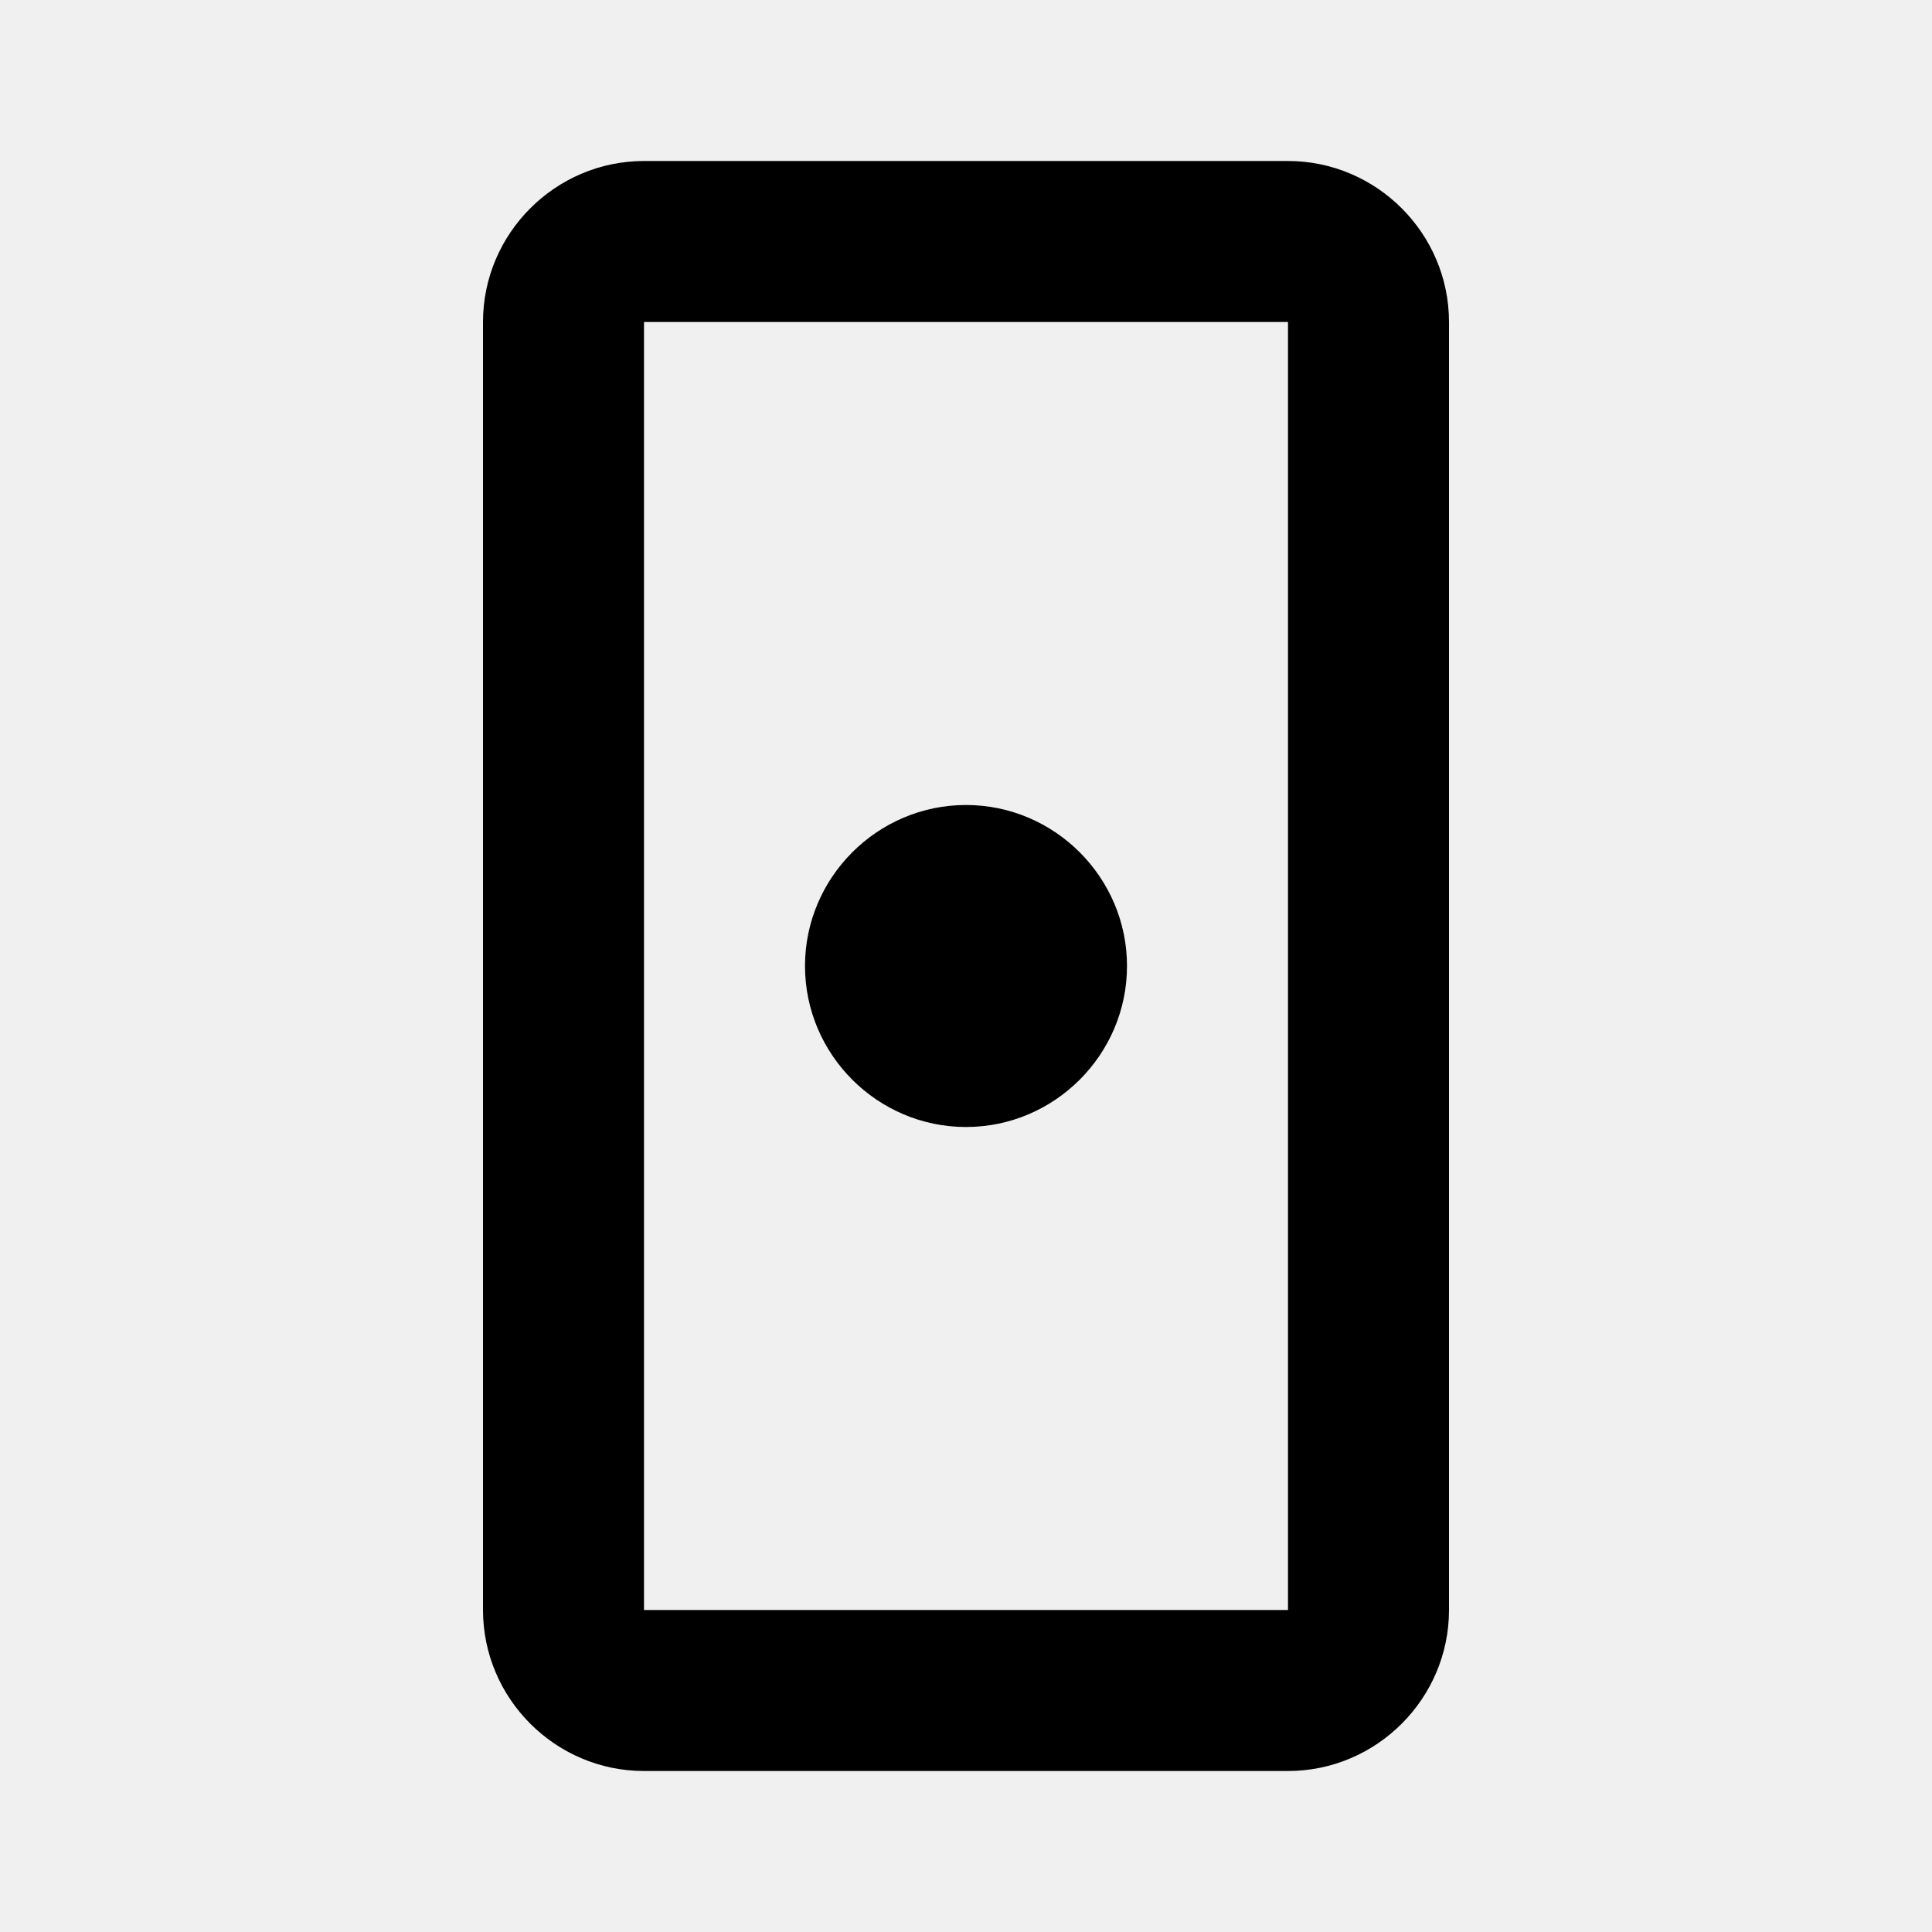
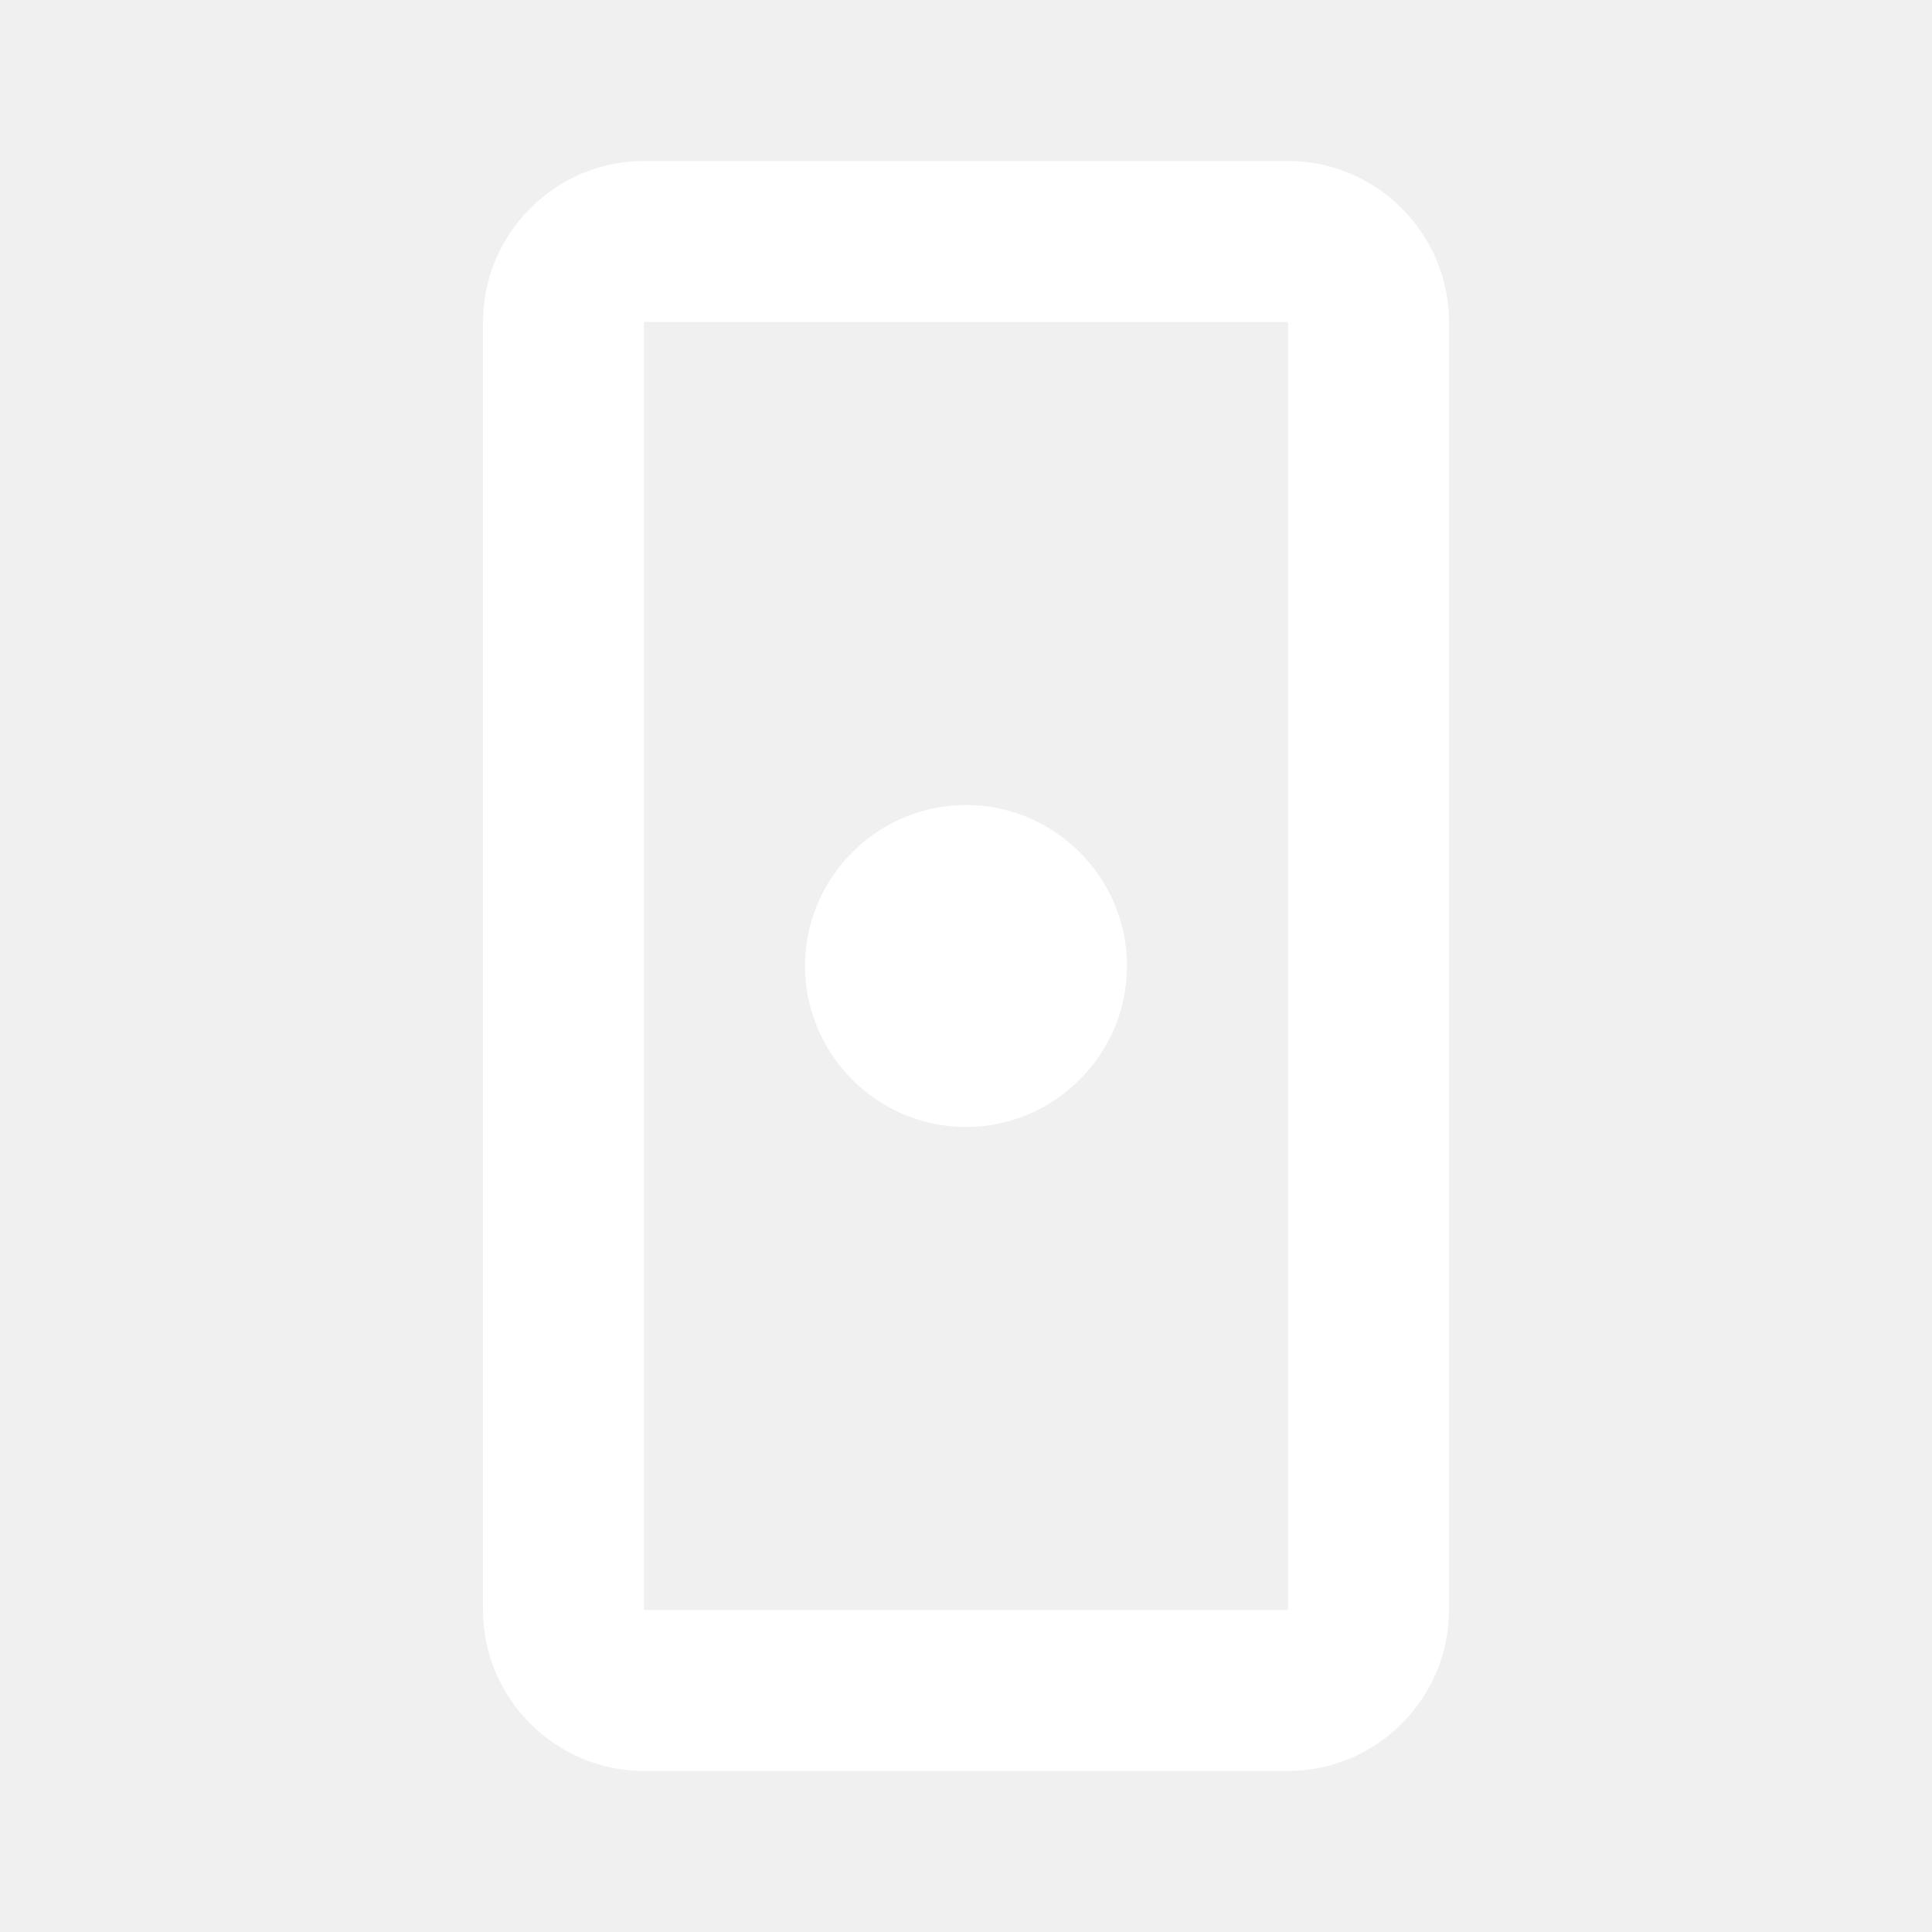
- <svg xmlns="http://www.w3.org/2000/svg" viewBox="0 0 24 24">
-   <path d="M12 10C10.9 10 10 10.9 10 12S10.9 14 12 14 14 13.1 14 12 13.1 10 12 10M16 2H8C6.9 2 6 2.9 6 4V20C6 21.1 6.9 22 8 22H16C17.1 22 18 21.1 18 20V4C18 2.9 17.1 2 16 2M16 20H8V4H16V20Z" />
+ <svg xmlns="http://www.w3.org/2000/svg" width="40" height="40" viewBox="0 0 40 40" fill="none">
+   <path d="M20 16.666C18.167 16.666 16.667 18.166 16.667 20C16.667 21.833 18.167 23.333 20 23.333C21.833 23.333 23.333 21.833 23.333 20C23.333 18.166 21.833 16.666 20 16.666ZM26.667 3.333H13.333C11.5 3.333 10 4.833 10 6.666V33.333C10 35.166 11.5 36.666 13.333 36.666H26.667C28.5 36.666 30 35.166 30 33.333V6.666C30 4.833 28.5 3.333 26.667 3.333ZM26.667 33.333H13.333V6.666H26.667V33.333Z" fill="white" />
</svg>
